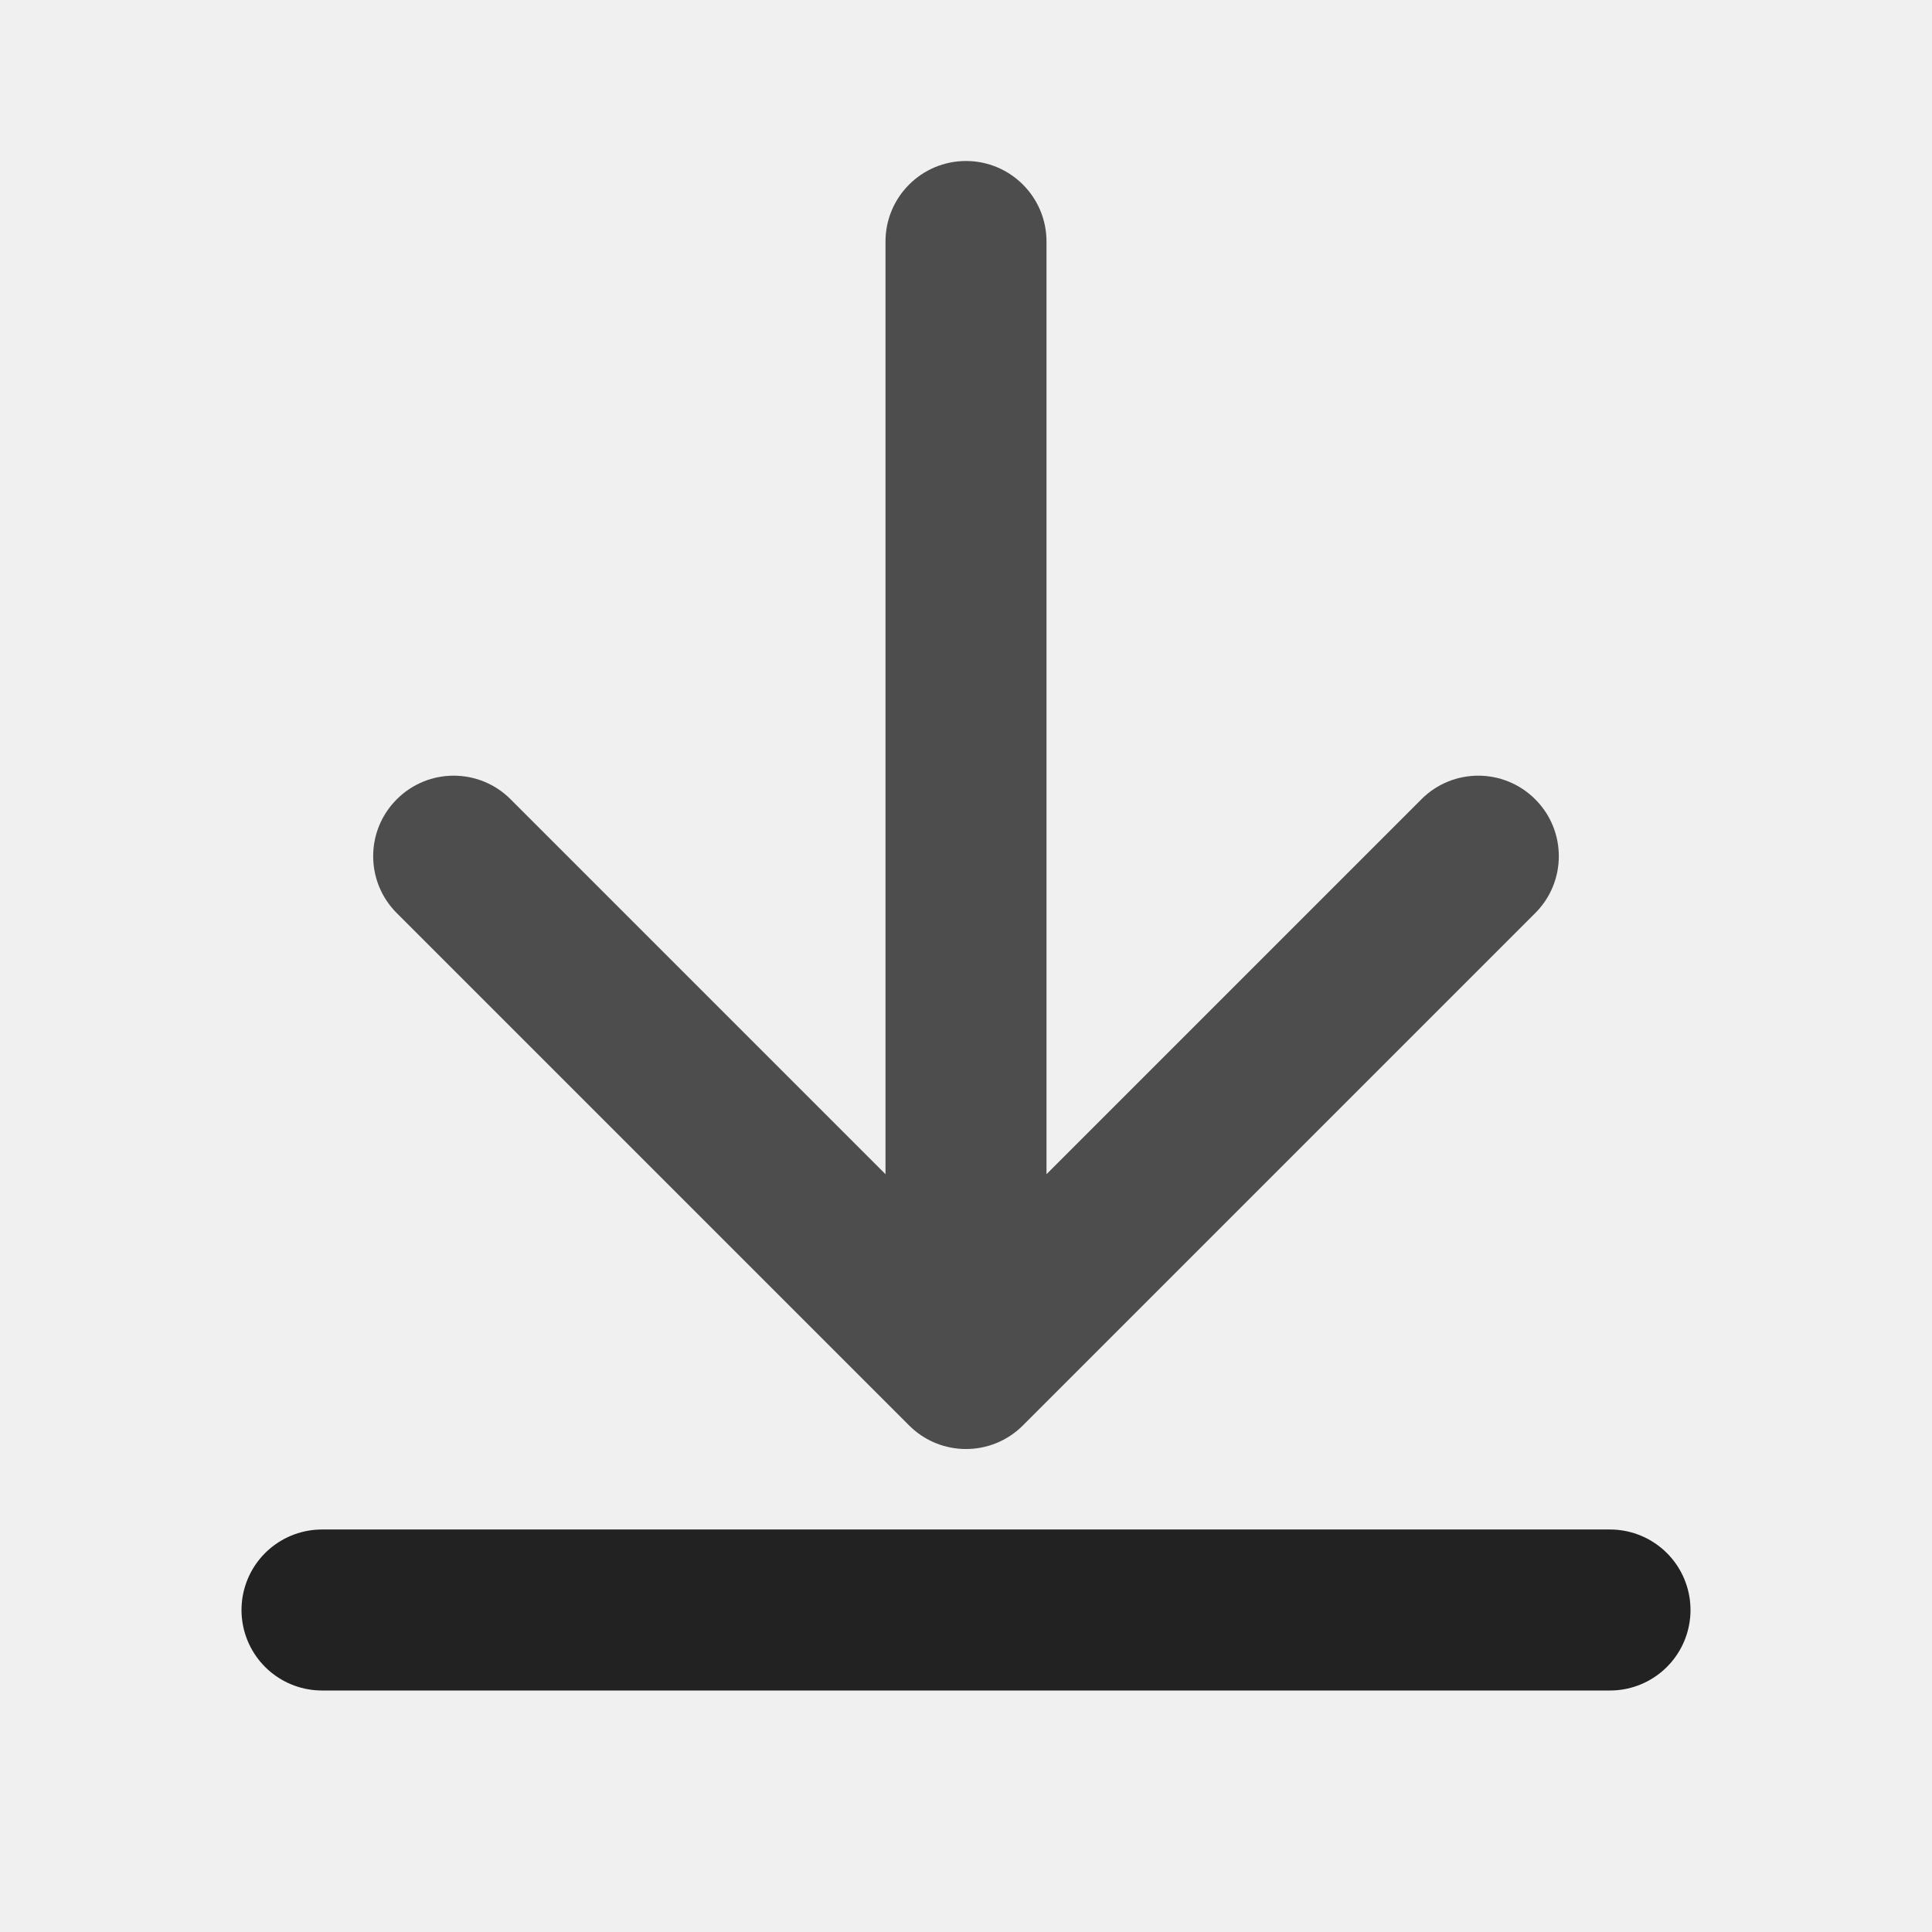
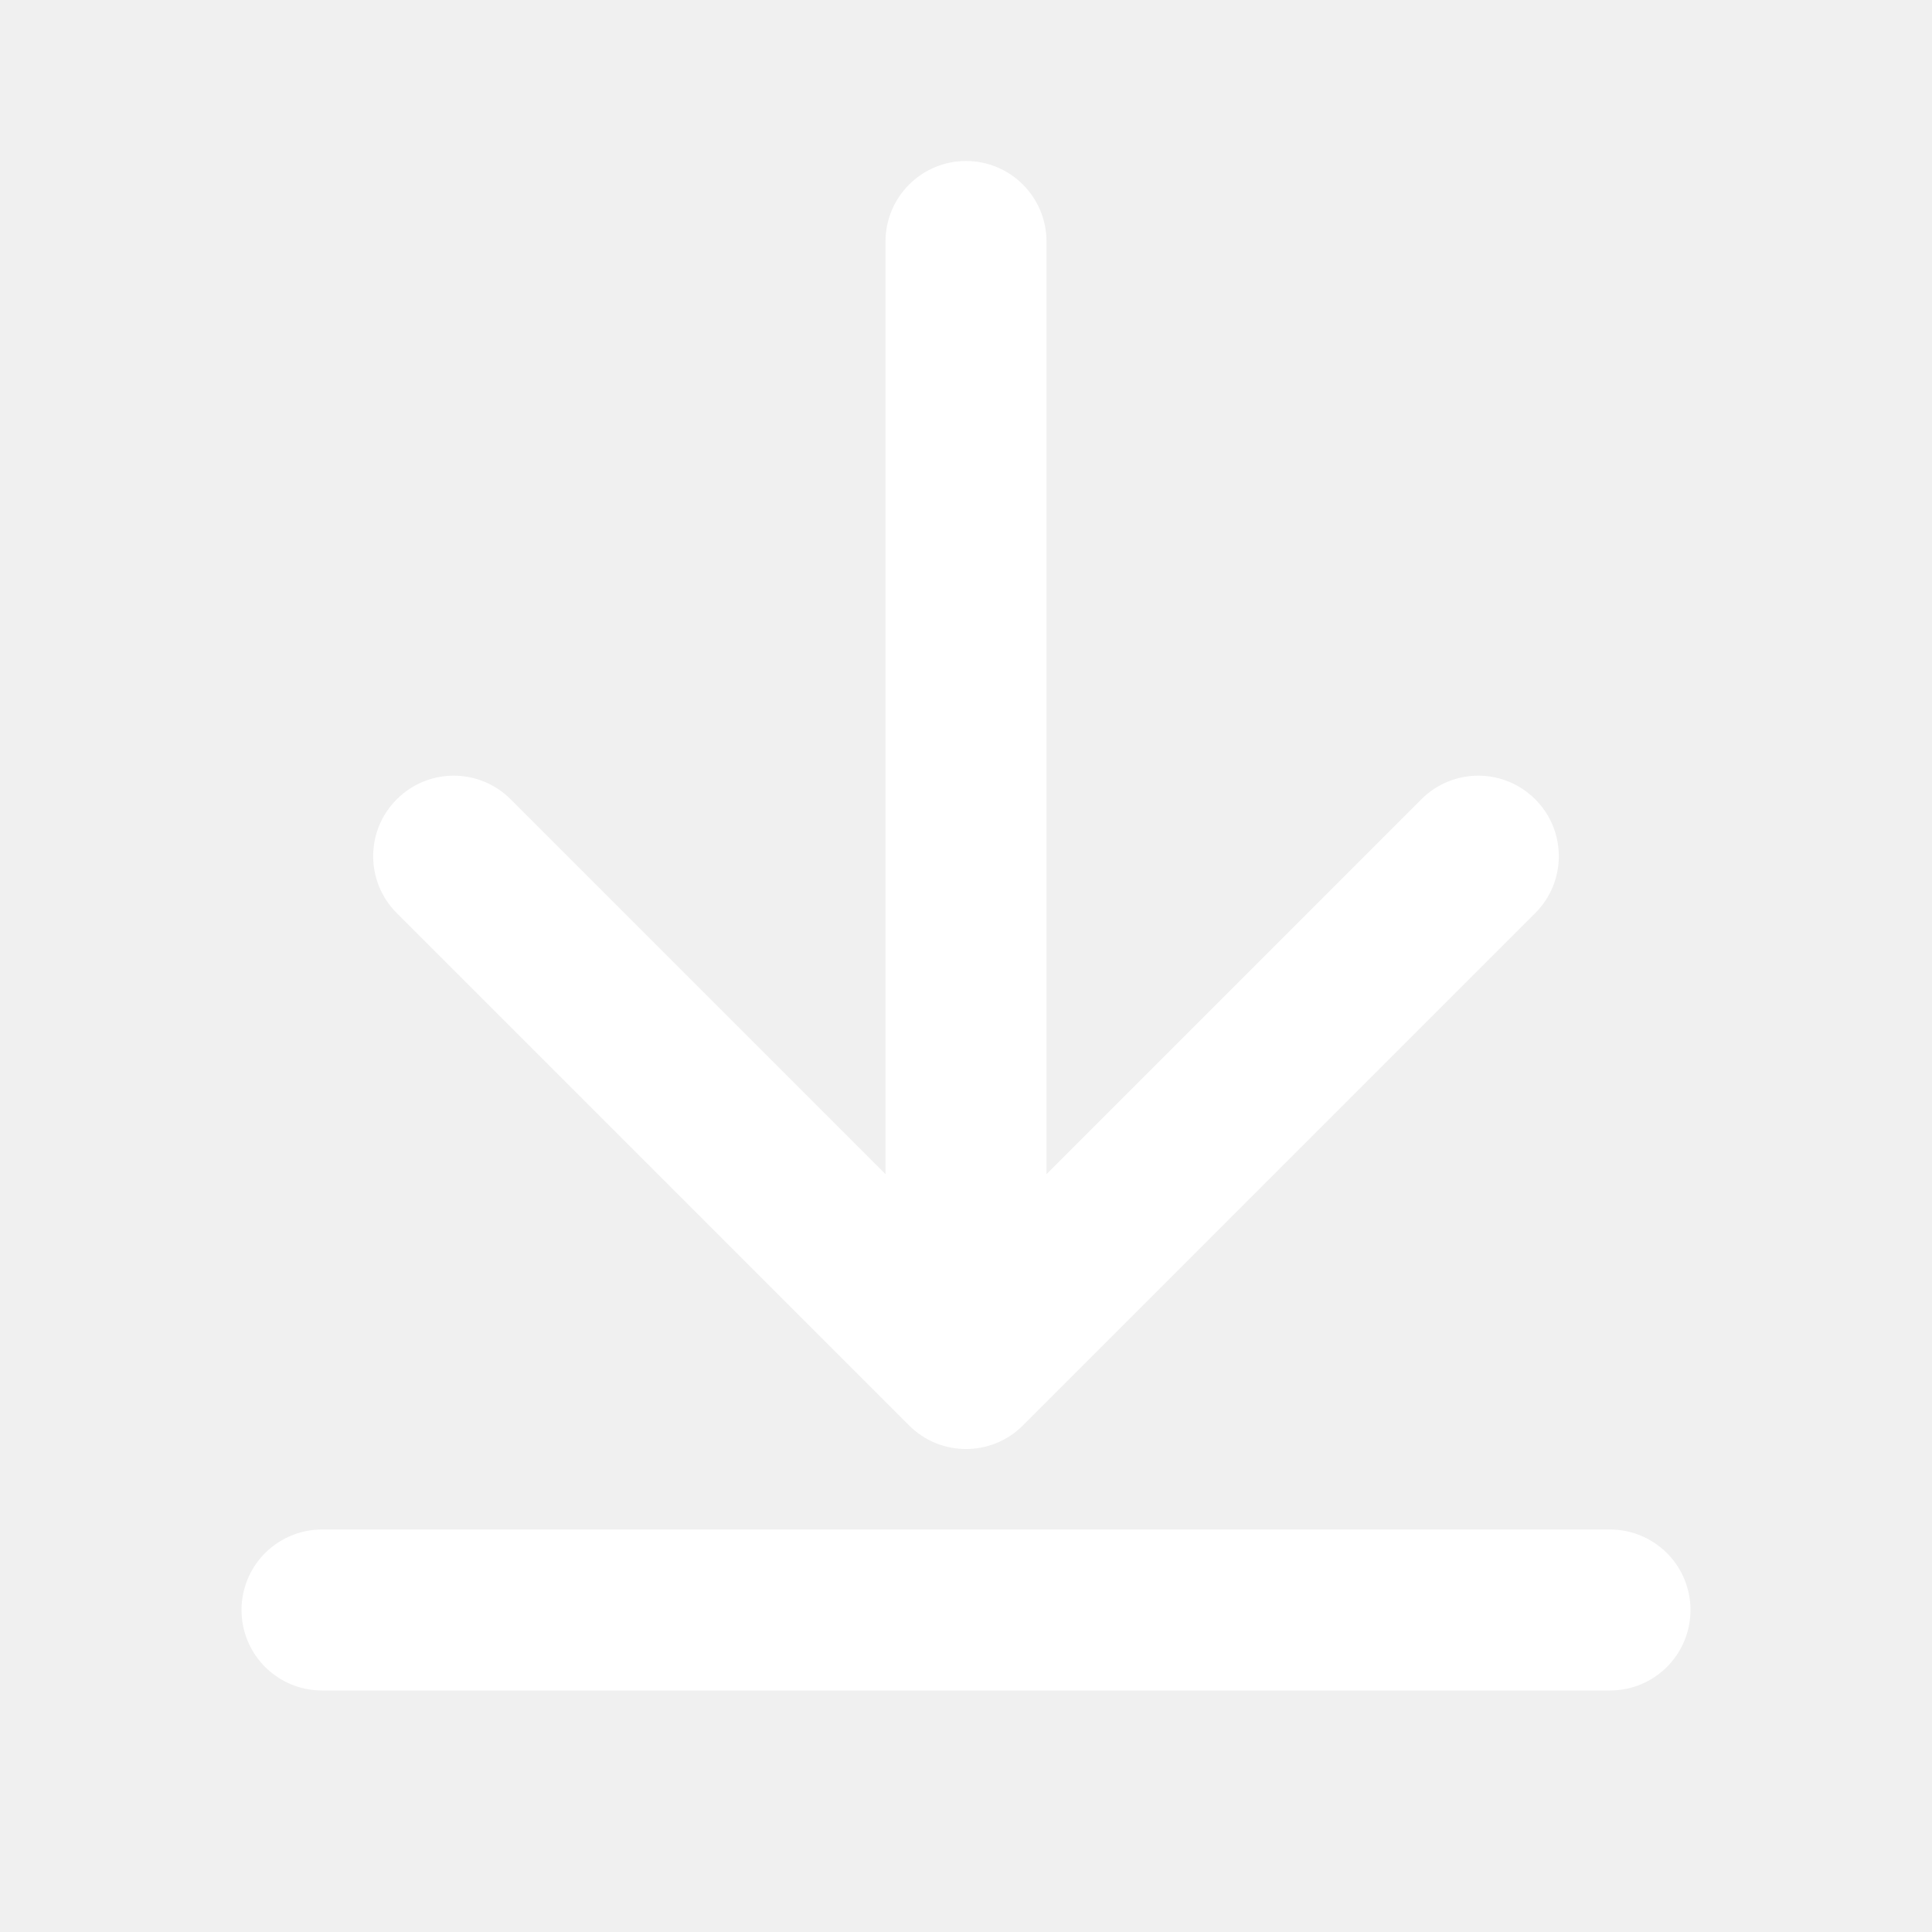
<svg xmlns="http://www.w3.org/2000/svg" width="24" height="24" viewBox="0 0 24 24" fill="none">
-   <path d="M13 3C13 2.448 12.552 2 12 2C11.448 2 11 2.448 11 3H13ZM11.293 17.707C11.683 18.098 12.317 18.098 12.707 17.707L19.071 11.343C19.462 10.953 19.462 10.319 19.071 9.929C18.68 9.538 18.047 9.538 17.657 9.929L12 15.586L6.343 9.929C5.953 9.538 5.319 9.538 4.929 9.929C4.538 10.319 4.538 10.953 4.929 11.343L11.293 17.707ZM11 3V17H13V3H11Z" fill="#4d4d4d" />
-   <line x1="4" y1="20" x2="20" y2="20" stroke="#222" stroke-width="2" stroke-linecap="round" />
+   <path d="M13 3C13 2.448 12.552 2 12 2C11.448 2 11 2.448 11 3H13ZM11.293 17.707C11.683 18.098 12.317 18.098 12.707 17.707L19.071 11.343C19.462 10.953 19.462 10.319 19.071 9.929C18.68 9.538 18.047 9.538 17.657 9.929L12 15.586L6.343 9.929C5.953 9.538 5.319 9.538 4.929 9.929C4.538 10.319 4.538 10.953 4.929 11.343L11.293 17.707ZM11 3V17H13V3H11Z" fill="white" />
+   <line x1="4" y1="20" x2="20" y2="20" stroke="white" stroke-width="2" stroke-linecap="round" />
</svg>
